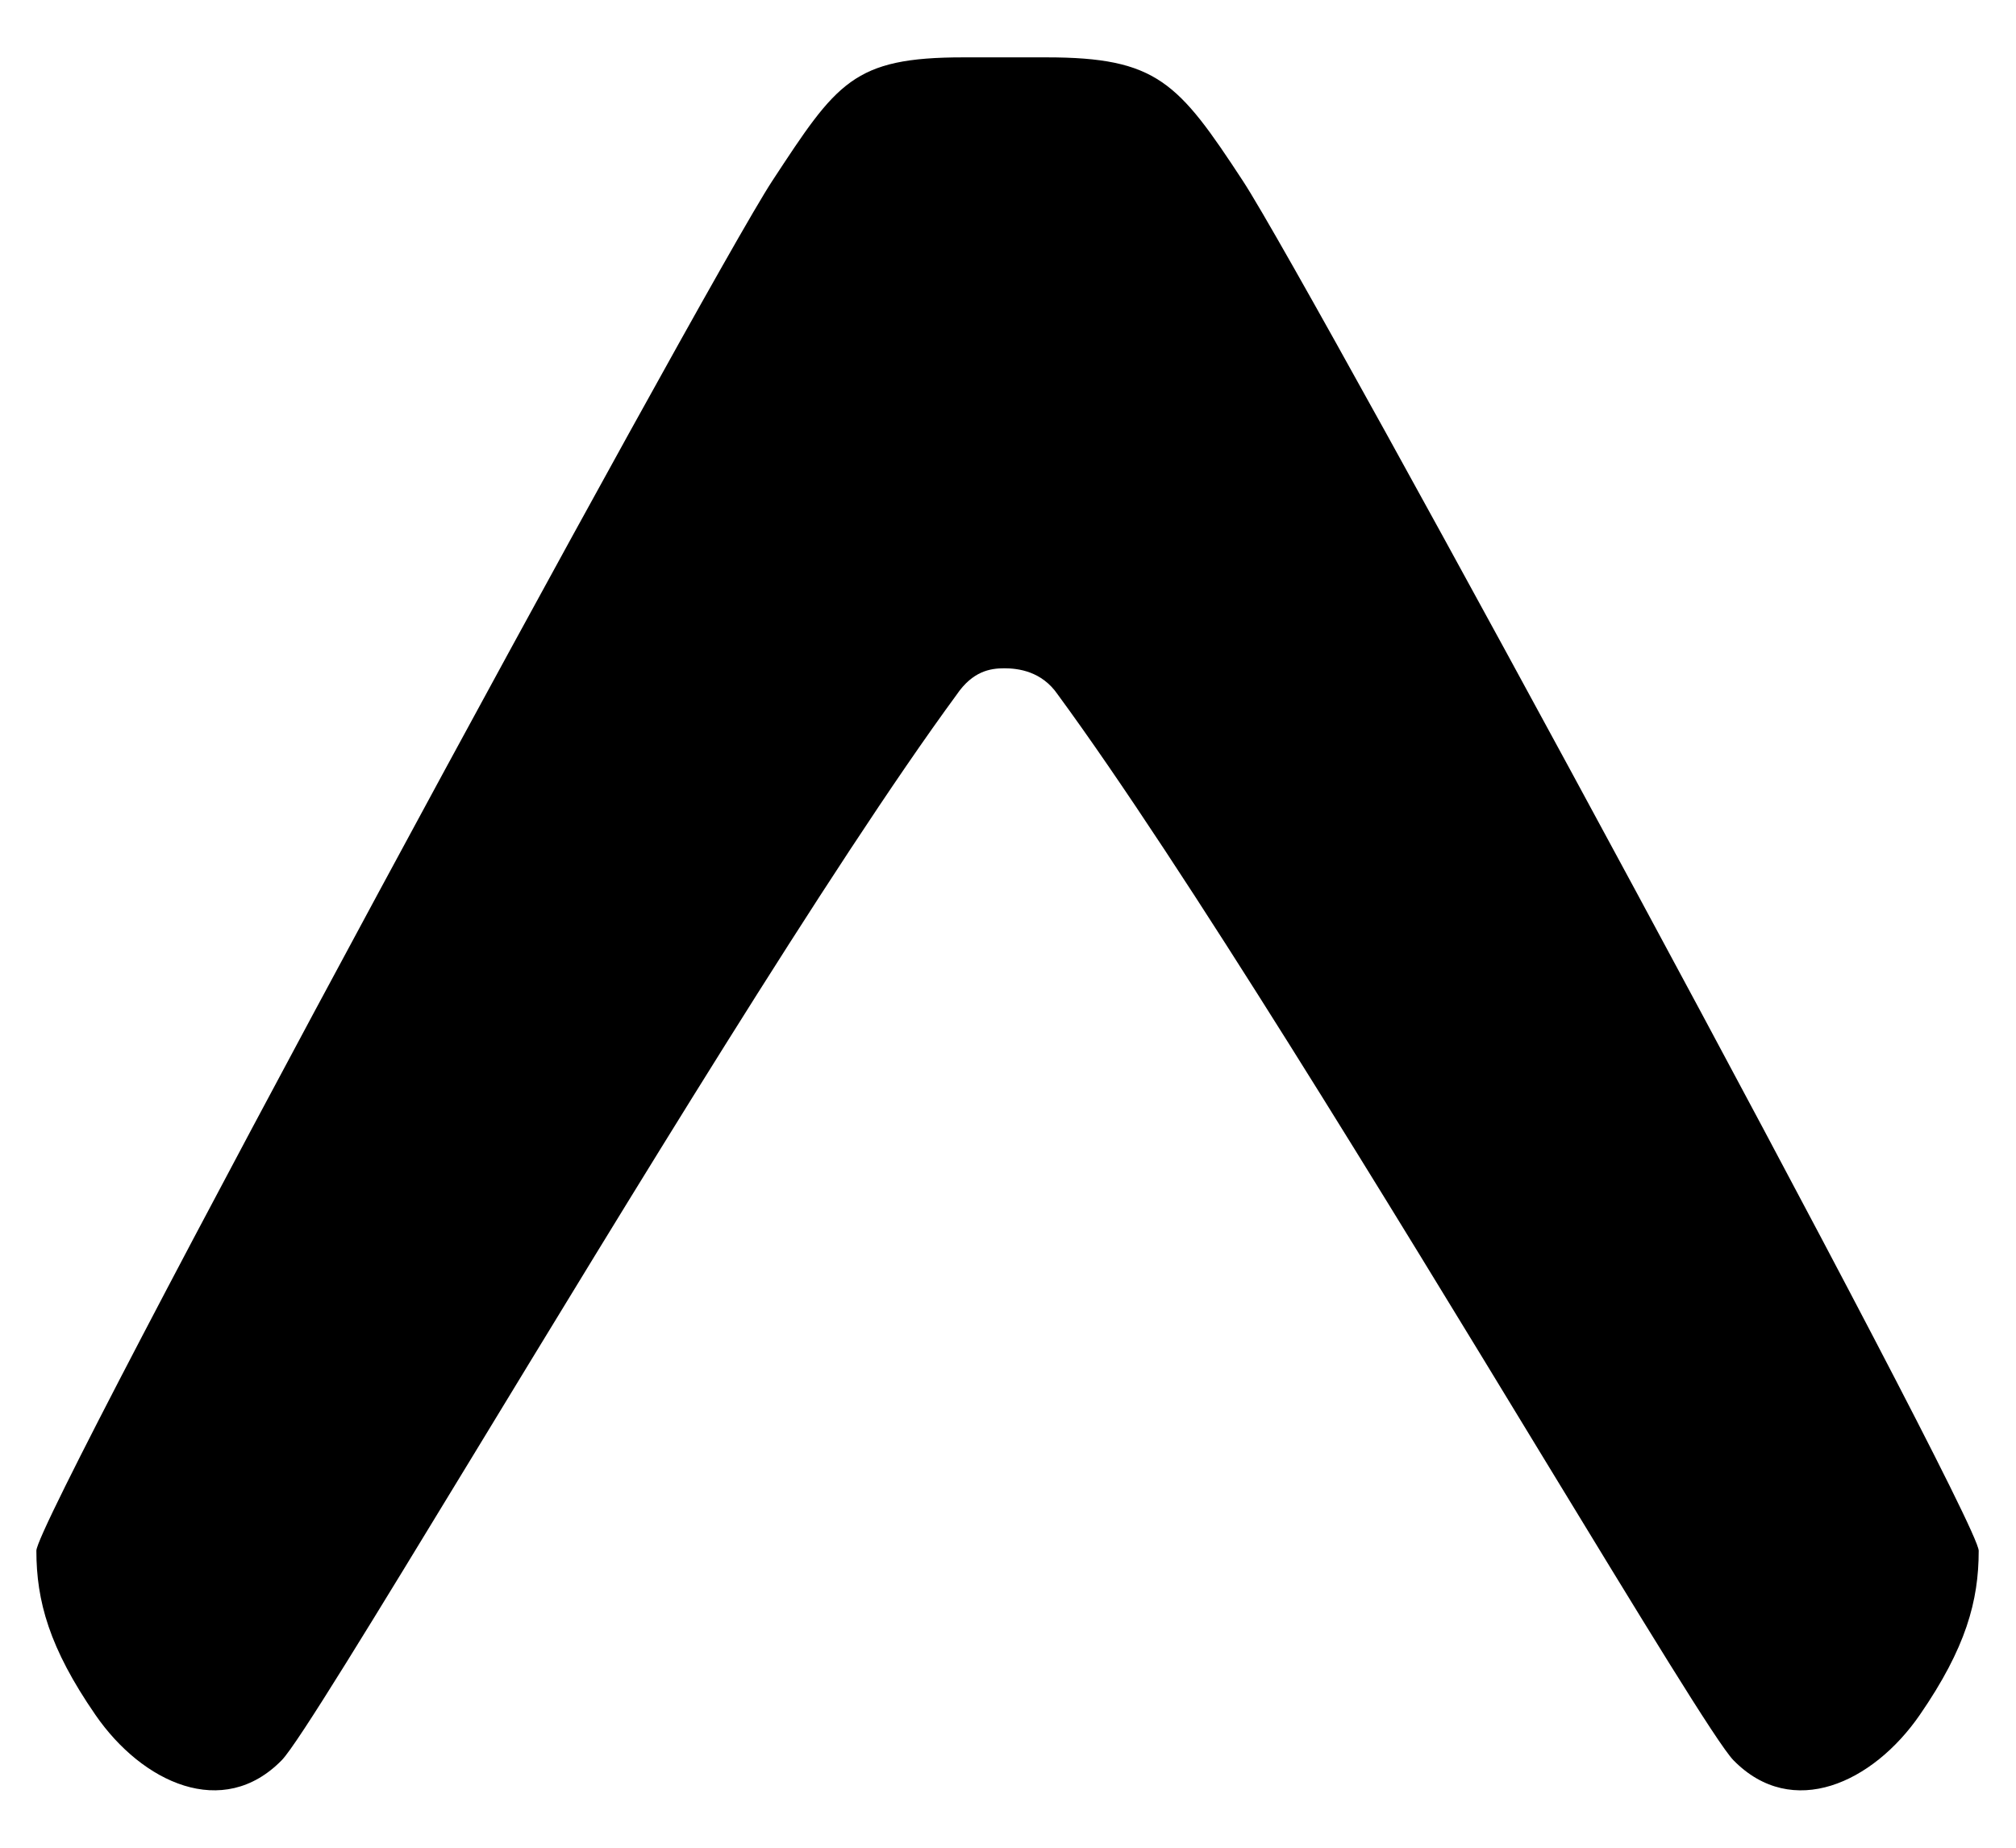
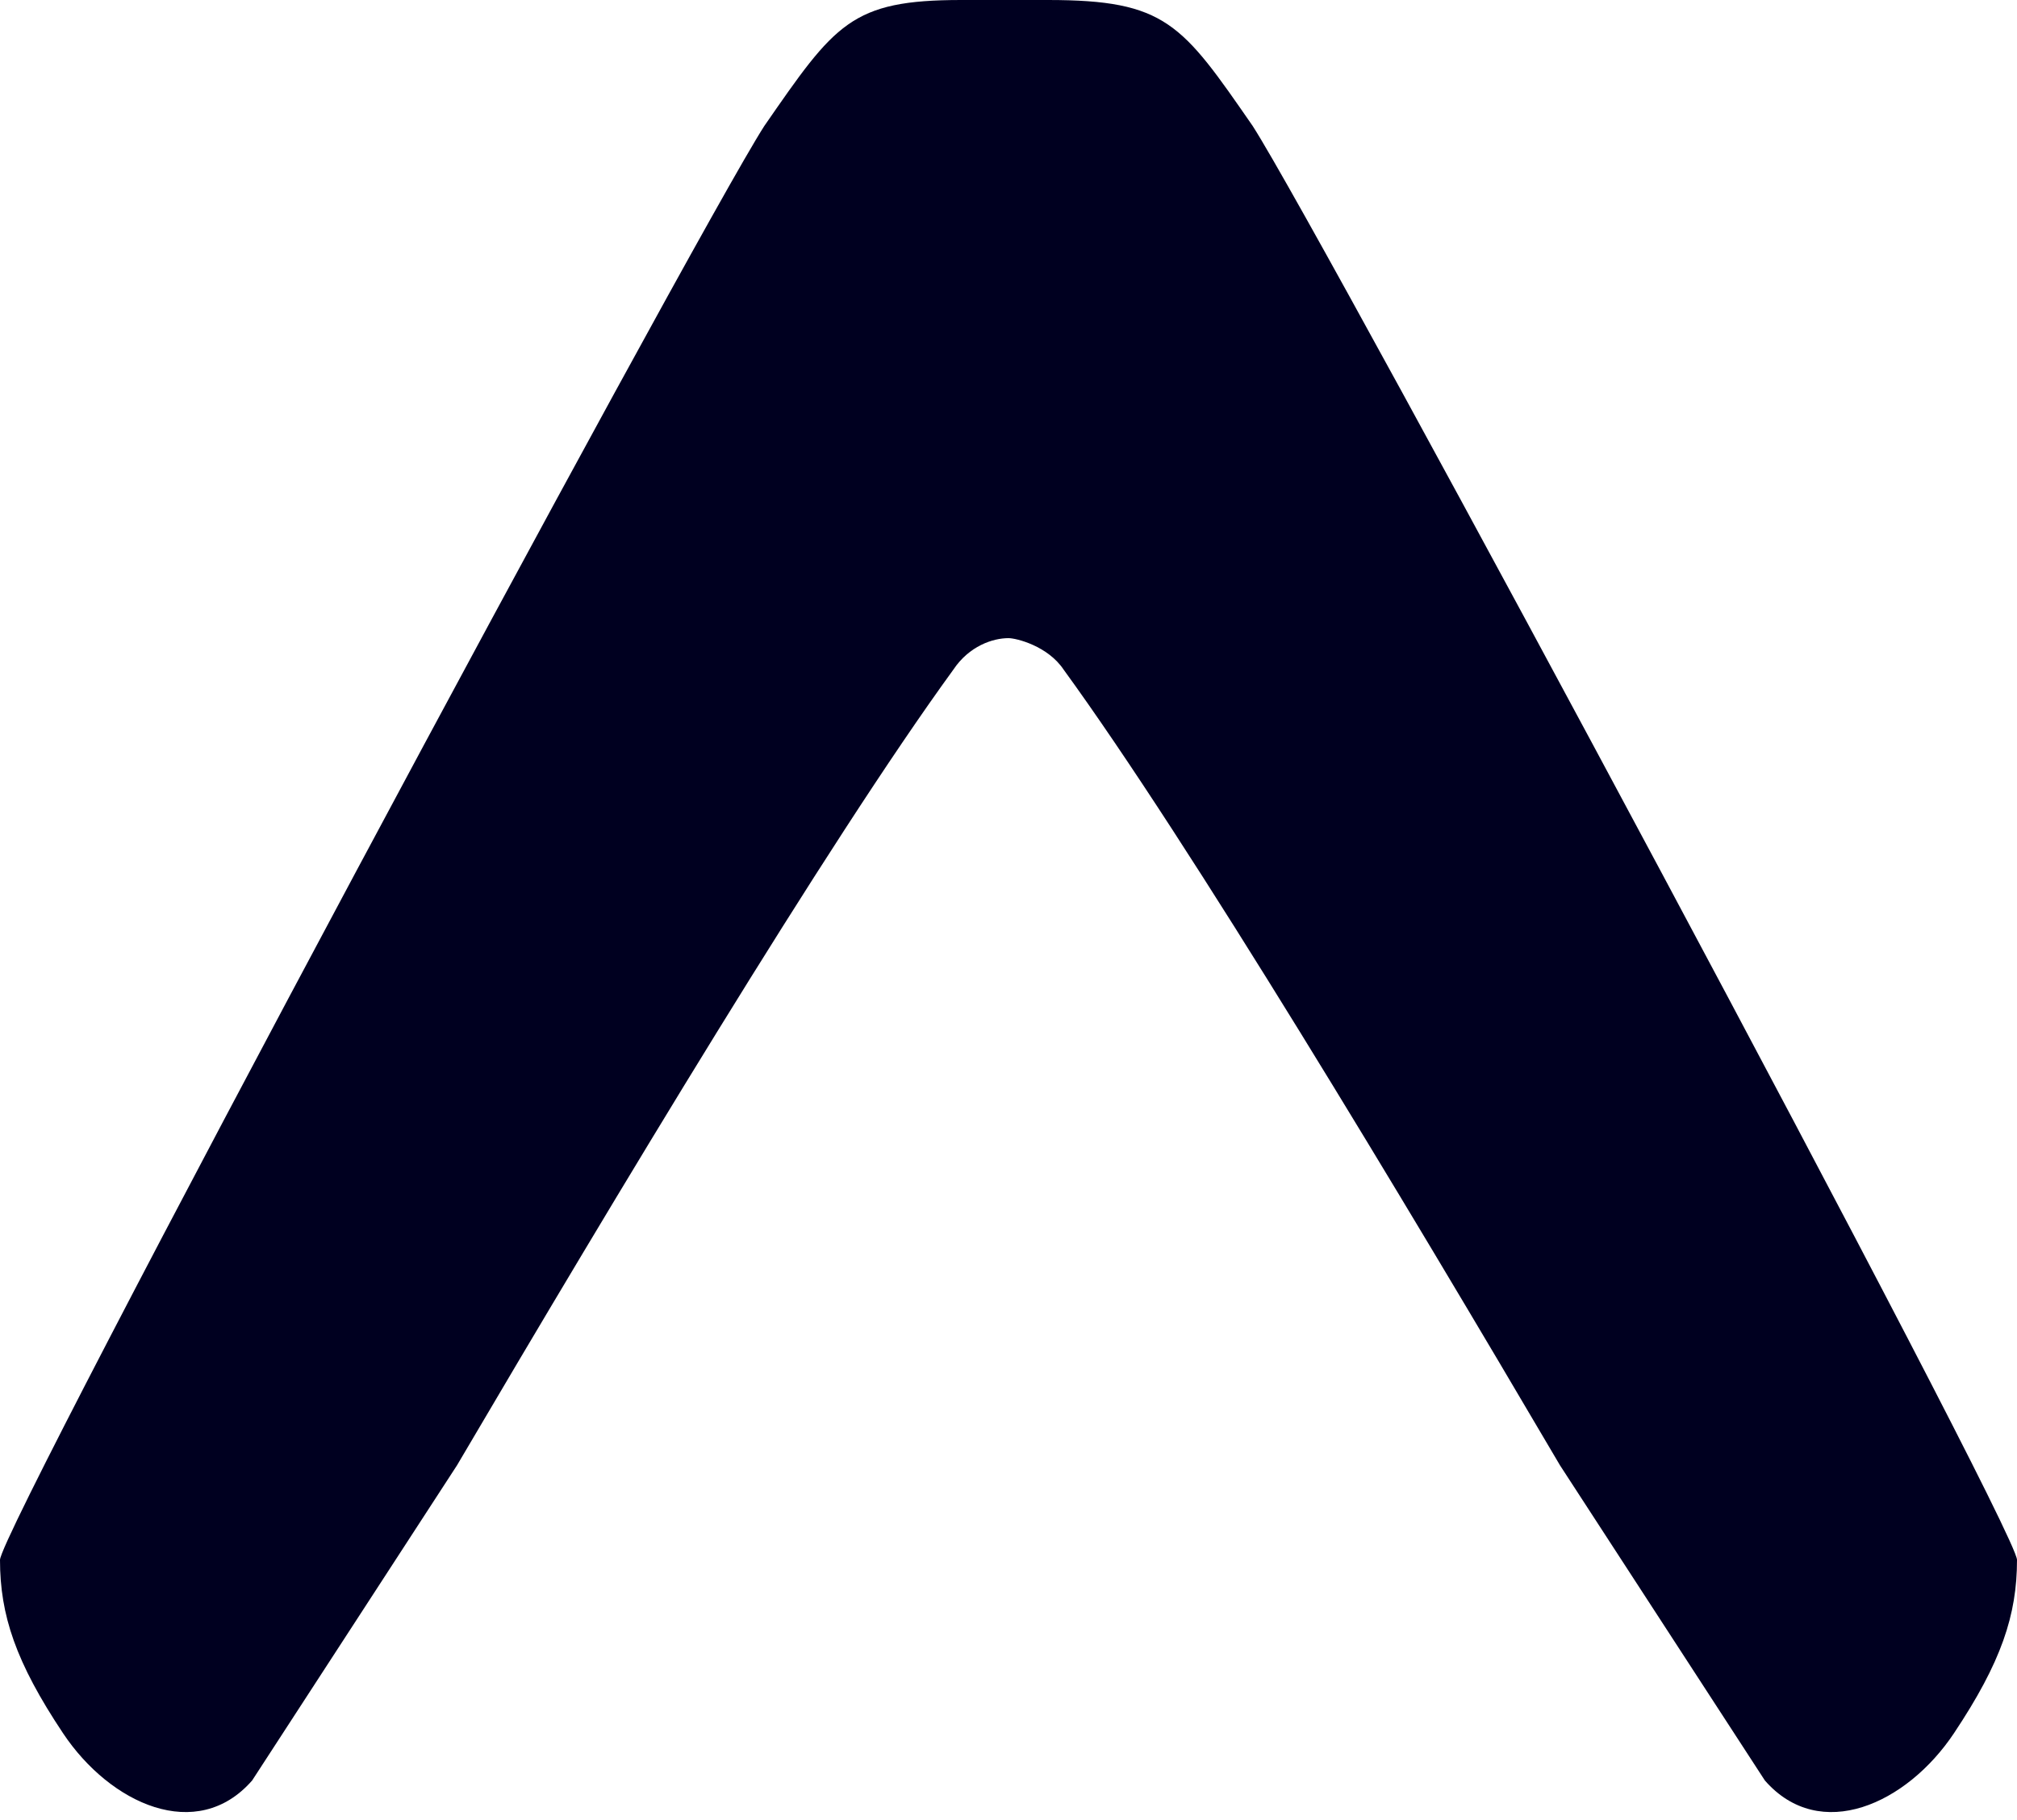
- <svg xmlns="http://www.w3.org/2000/svg" width="24" height="22" viewBox="0 0 24 22" fill="none">
-   <path d="M11.39 8.269c.19-.277.397-.312.565-.312.168 0 .447.035.637.312 1.49 2.03 3.95 6.075 5.765 9.06 1.184 1.945 2.093 3.44 2.28 3.63.7.714 1.66.269 2.218-.541.549-.797.701-1.357.701-1.954 0-.407-7.958-15.087-8.759-16.309C14.027.98 13.775.683 12.457.683h-.988c-1.315 0-1.505.297-2.276 1.472C8.392 3.377.433 18.057.433 18.463c0 .598.153 1.158.703 1.955.558.81 1.518 1.255 2.218.54.186-.19 1.095-1.684 2.279-3.63 1.815-2.984 4.267-7.029 5.758-9.06z" fill="#000" />
+ <svg xmlns="http://www.w3.org/2000/svg" preserveAspectRatio="xMidYMid" viewBox="0 0 256 231">
+   <path d="M121 85c2-3 5-4 7-4 1 0 5 1 7 4 16 22 43 67 63 101l26 40c7 8 18 3 24-6s8-15 8-22c0-4-88-168-97-182-9-13-11-16-26-16h-11c-14 0-16 3-25 16C88 30 0 194 0 198c0 7 2 13 8 22s17 14 24 6l26-40c20-34 47-79 63-101Z" fill="#000020" />
</svg>
